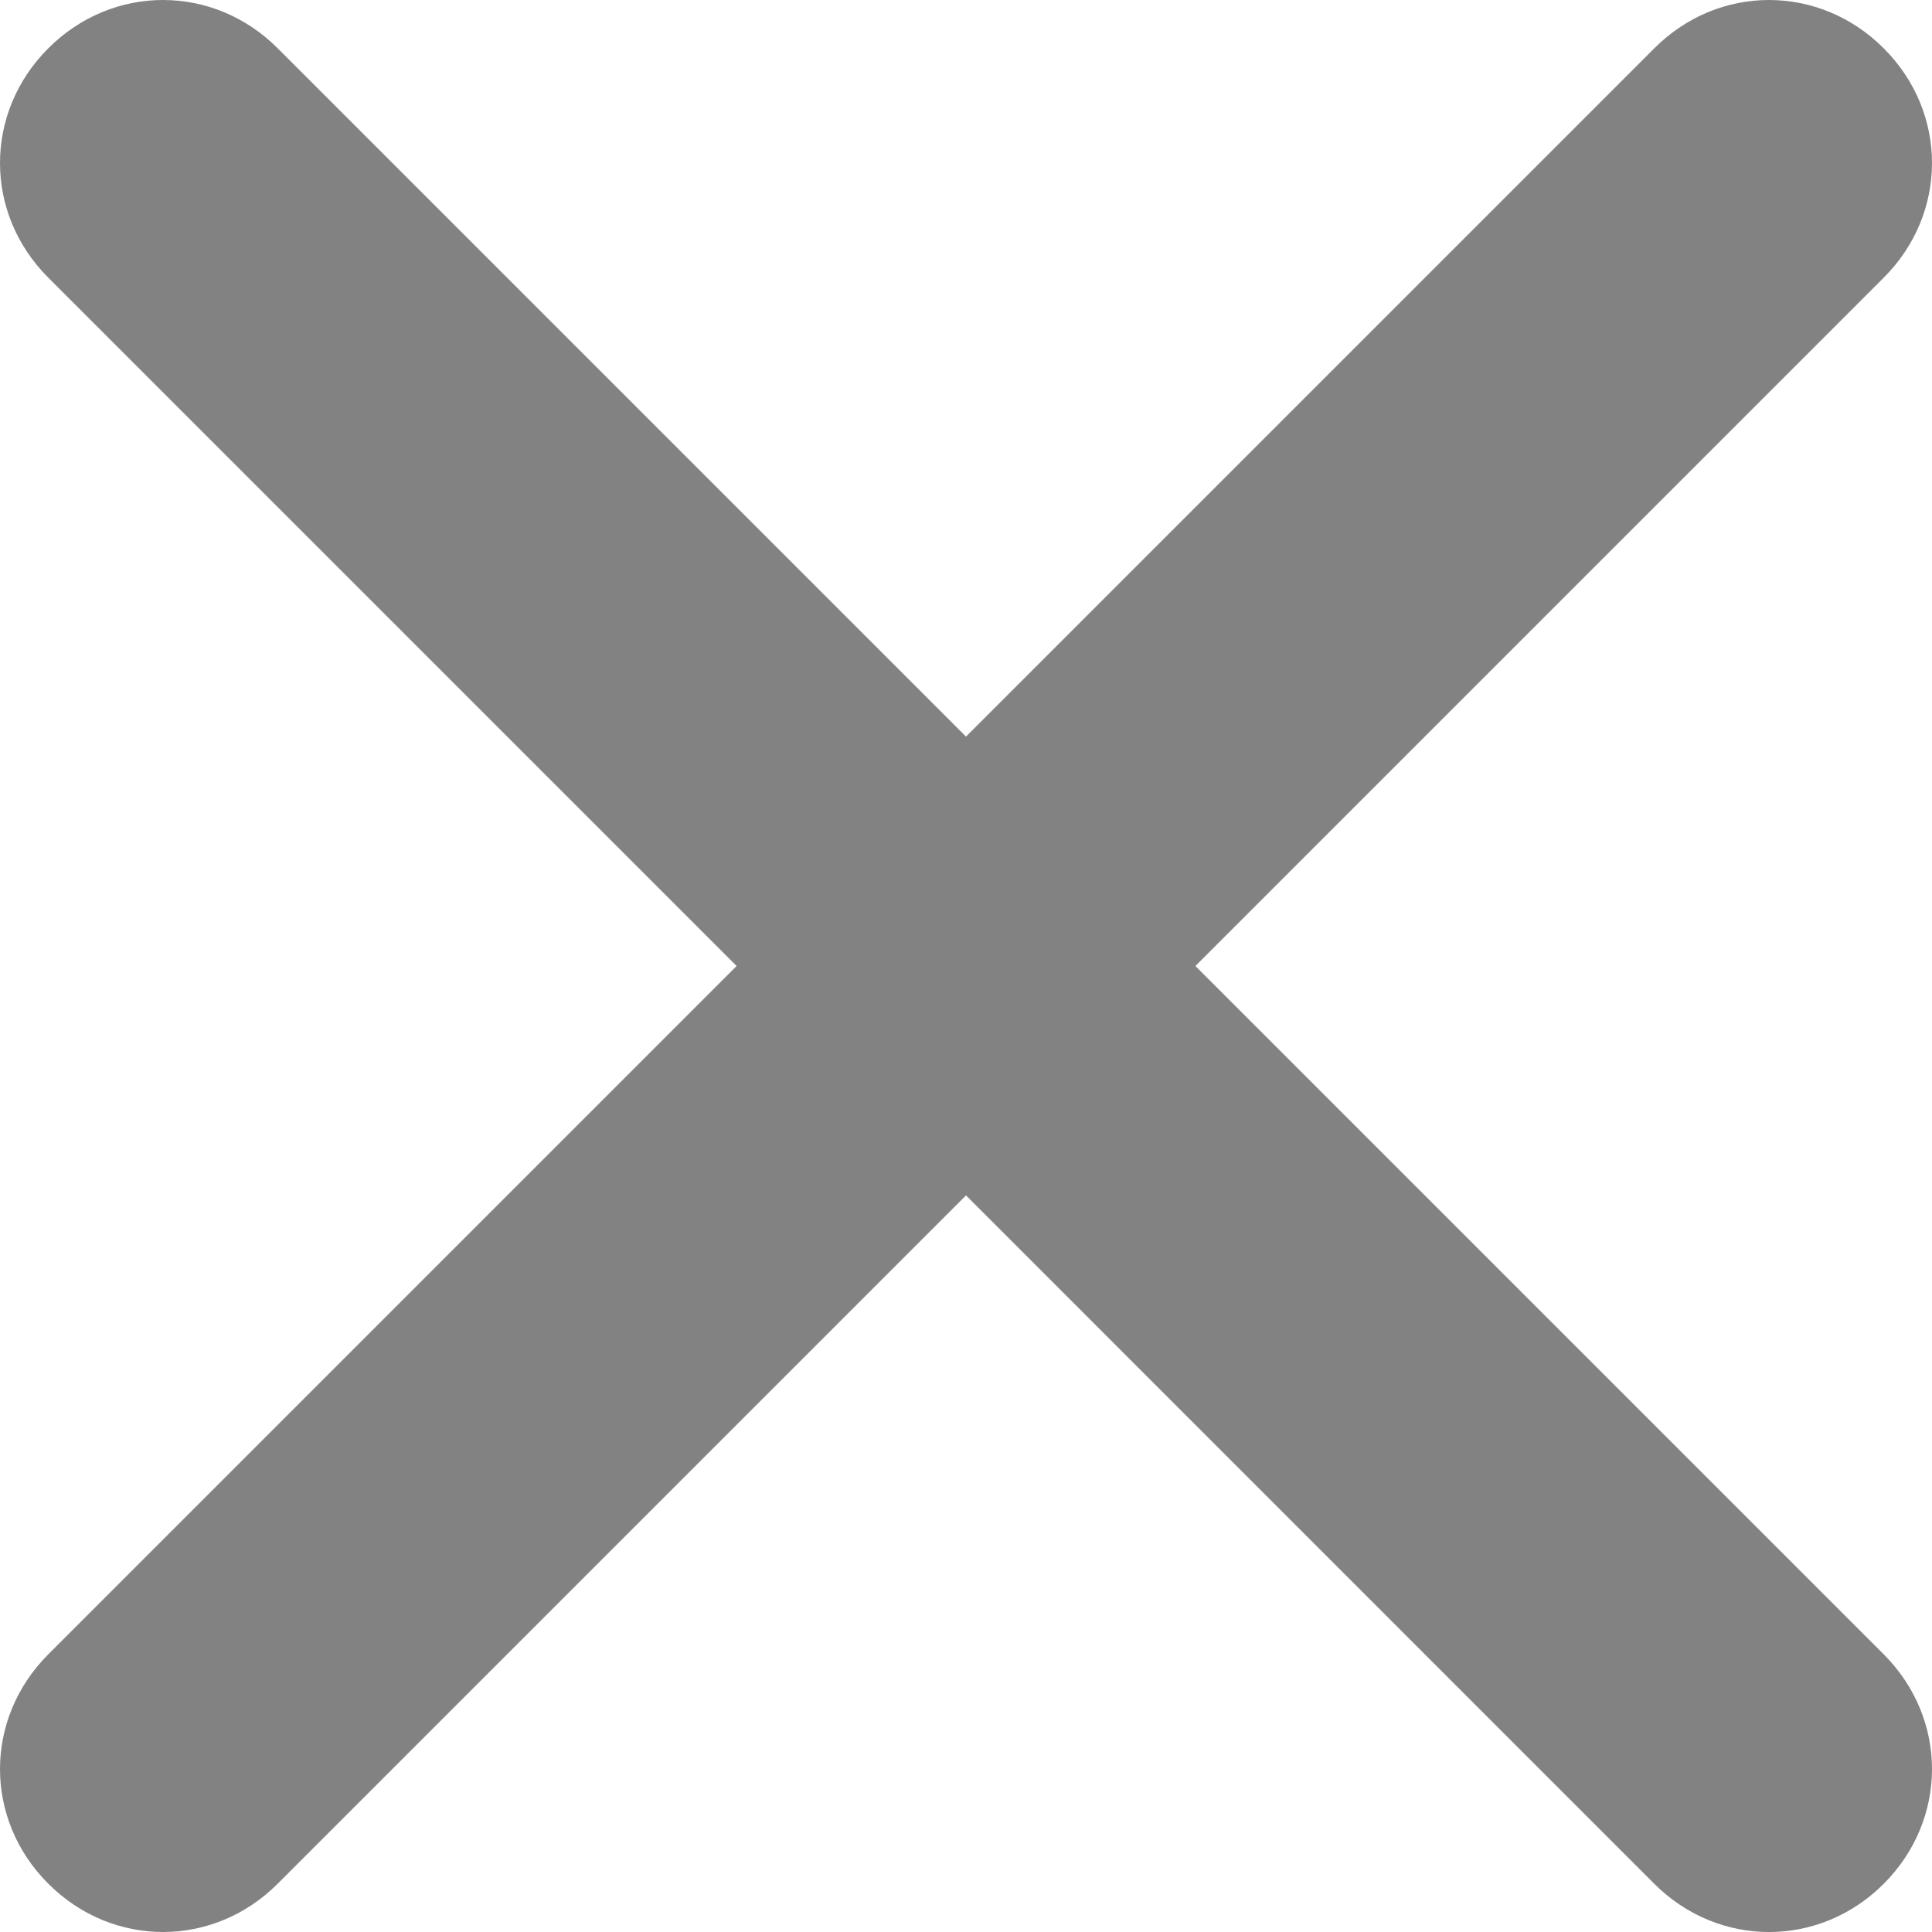
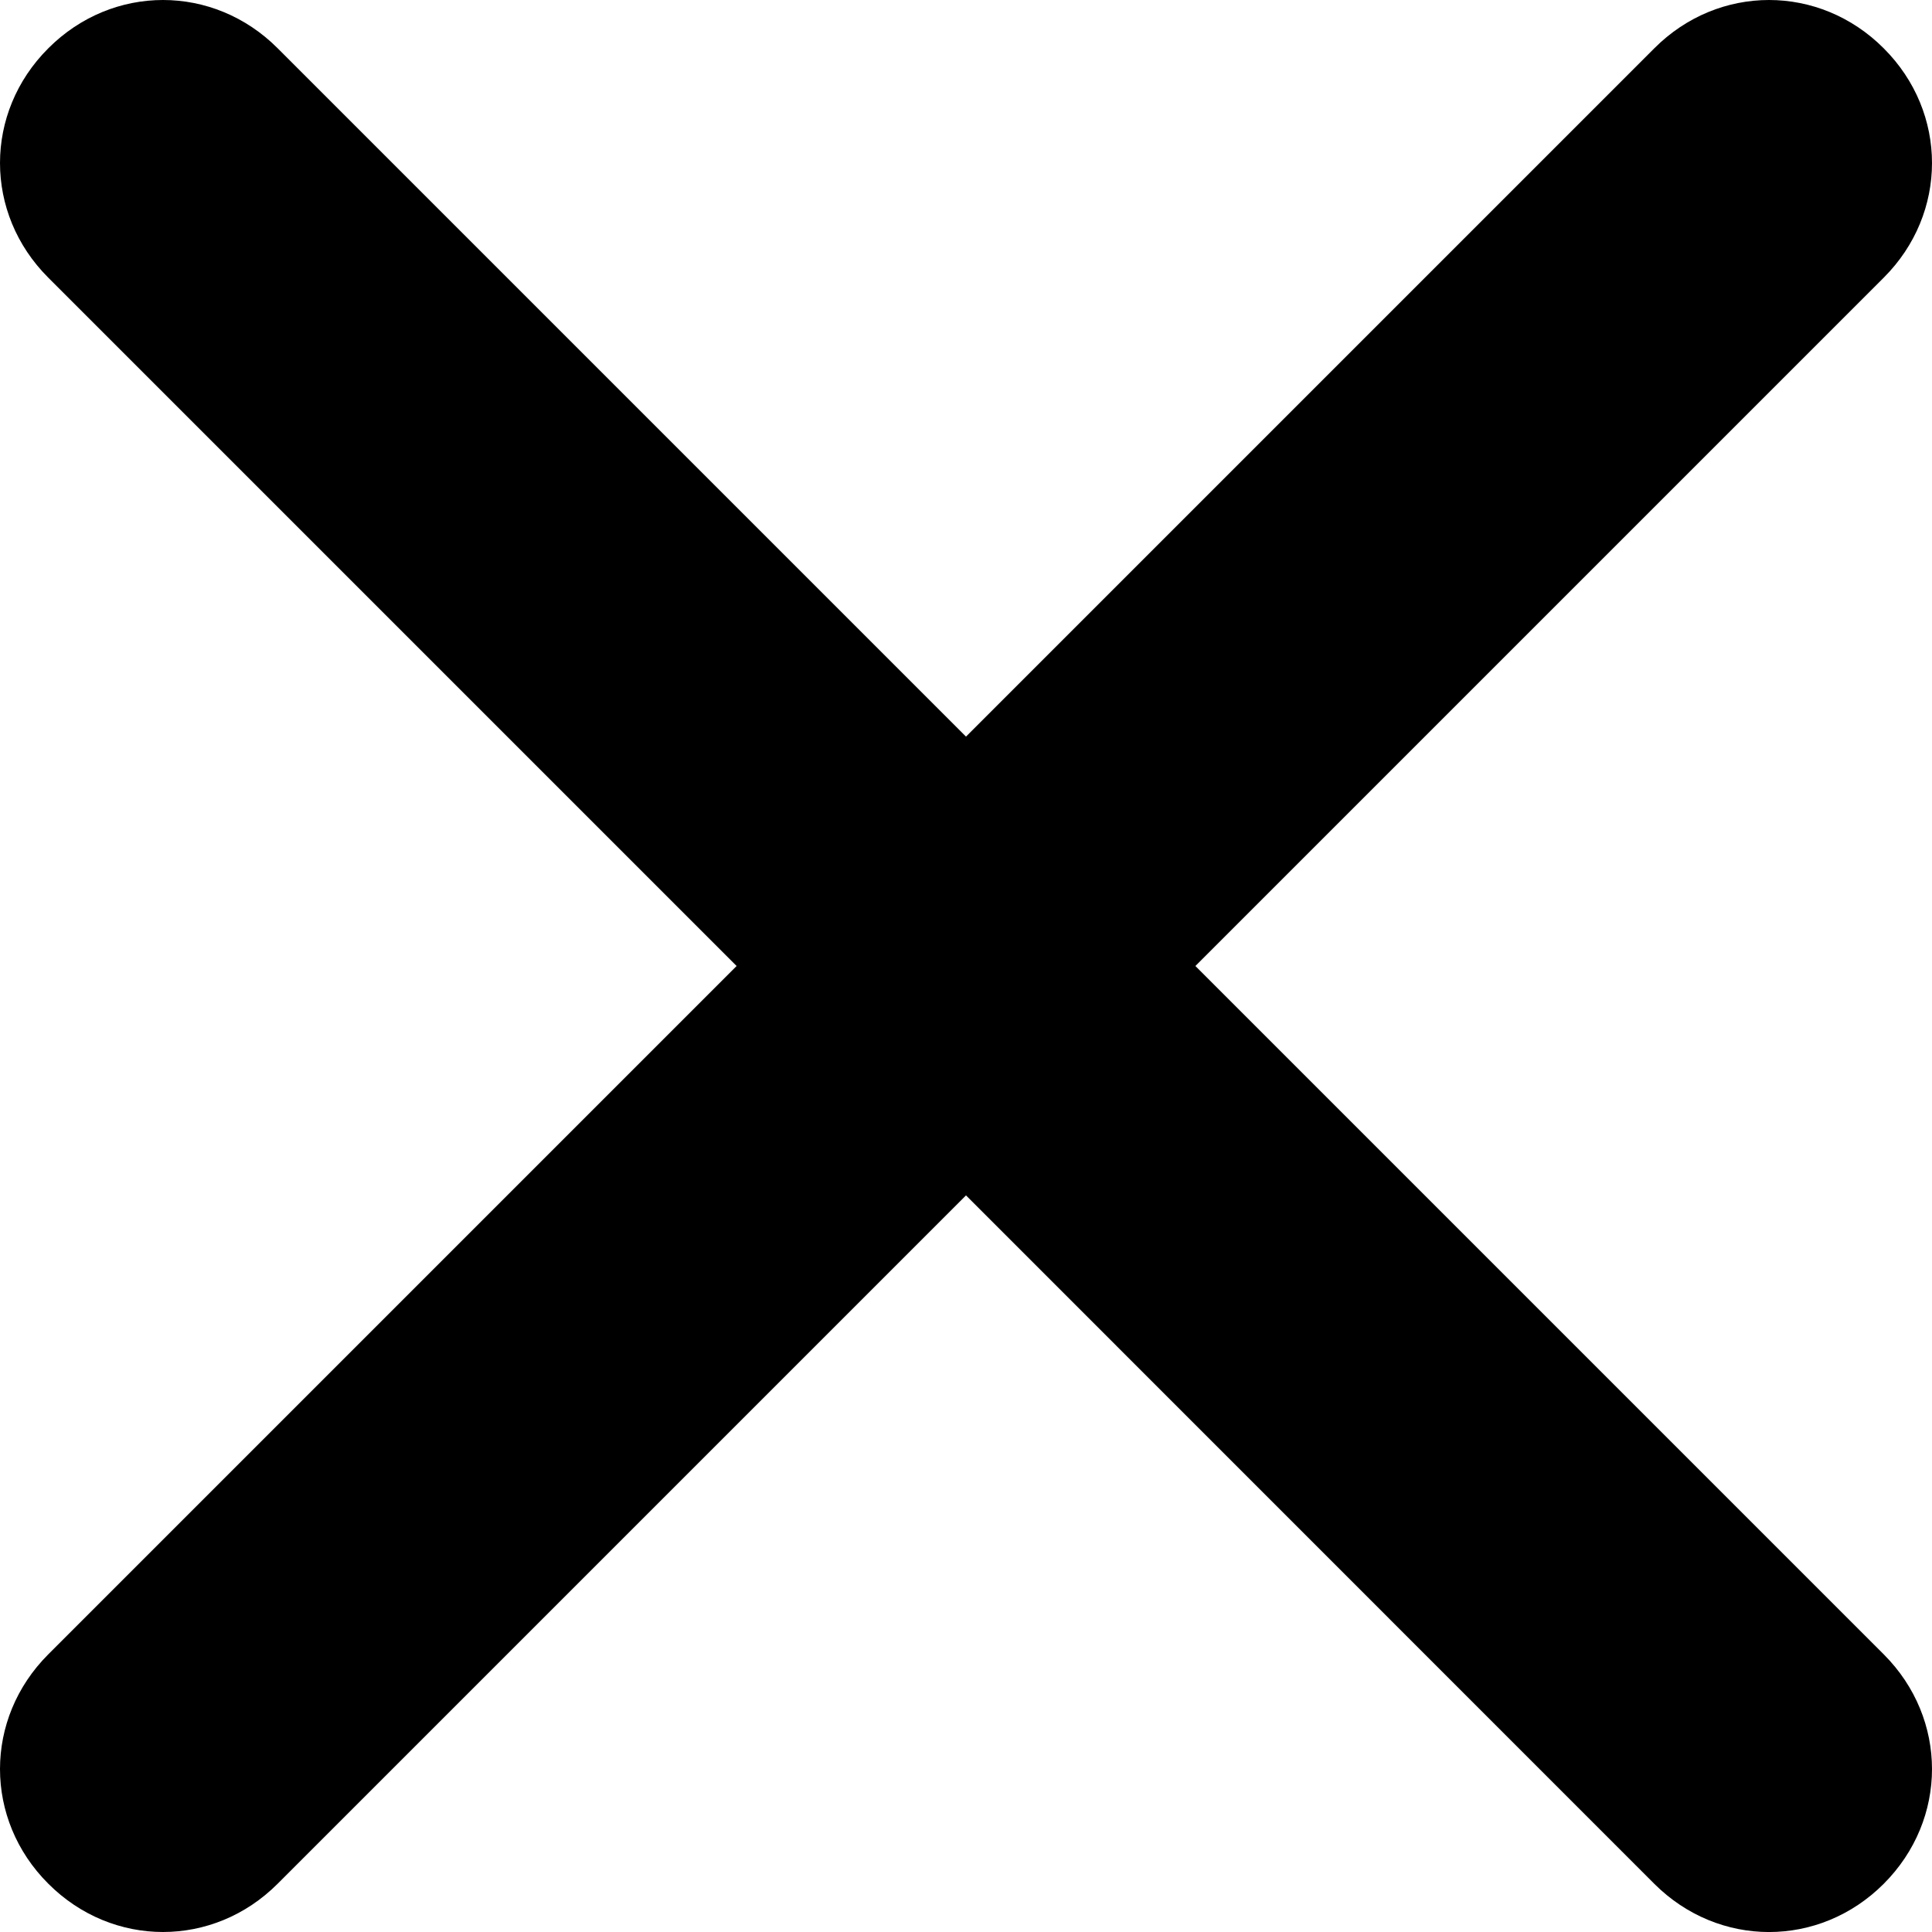
- <svg xmlns="http://www.w3.org/2000/svg" width="15" height="15" viewBox="0 0 15 15" fill="none">
-   <path fill-rule="evenodd" clip-rule="evenodd" d="M9.281 7.5L14.625 12.844C15.125 13.344 15.125 14.126 14.625 14.626C14.126 15.125 13.344 15.125 12.844 14.626L7.5 9.281L2.156 14.625C1.657 15.125 0.874 15.125 0.375 14.625C-0.125 14.126 -0.125 13.344 0.375 12.844L5.719 7.5L0.375 2.156C-0.125 1.657 -0.125 0.874 0.375 0.375C0.874 -0.125 1.657 -0.125 2.156 0.375L7.5 5.719L12.844 0.375C13.343 -0.125 14.126 -0.125 14.625 0.375C15.125 0.874 15.125 1.657 14.625 2.156L9.281 7.5Z" fill="#828282" />
+ <svg xmlns="http://www.w3.org/2000/svg" width="15" height="15" viewBox="0 0 15 15" fill="currentColor">
+   <path fill-rule="evenodd" clip-rule="evenodd" d="M9.281 7.5L14.625 12.844C15.125 13.344 15.125 14.126 14.625 14.626C14.126 15.125 13.344 15.125 12.844 14.626L7.5 9.281L2.156 14.625C1.657 15.125 0.874 15.125 0.375 14.625C-0.125 14.126 -0.125 13.344 0.375 12.844L5.719 7.5L0.375 2.156C-0.125 1.657 -0.125 0.874 0.375 0.375C0.874 -0.125 1.657 -0.125 2.156 0.375L7.5 5.719L12.844 0.375C13.343 -0.125 14.126 -0.125 14.625 0.375C15.125 0.874 15.125 1.657 14.625 2.156L9.281 7.5Z" fill="currentColor" />
</svg>
